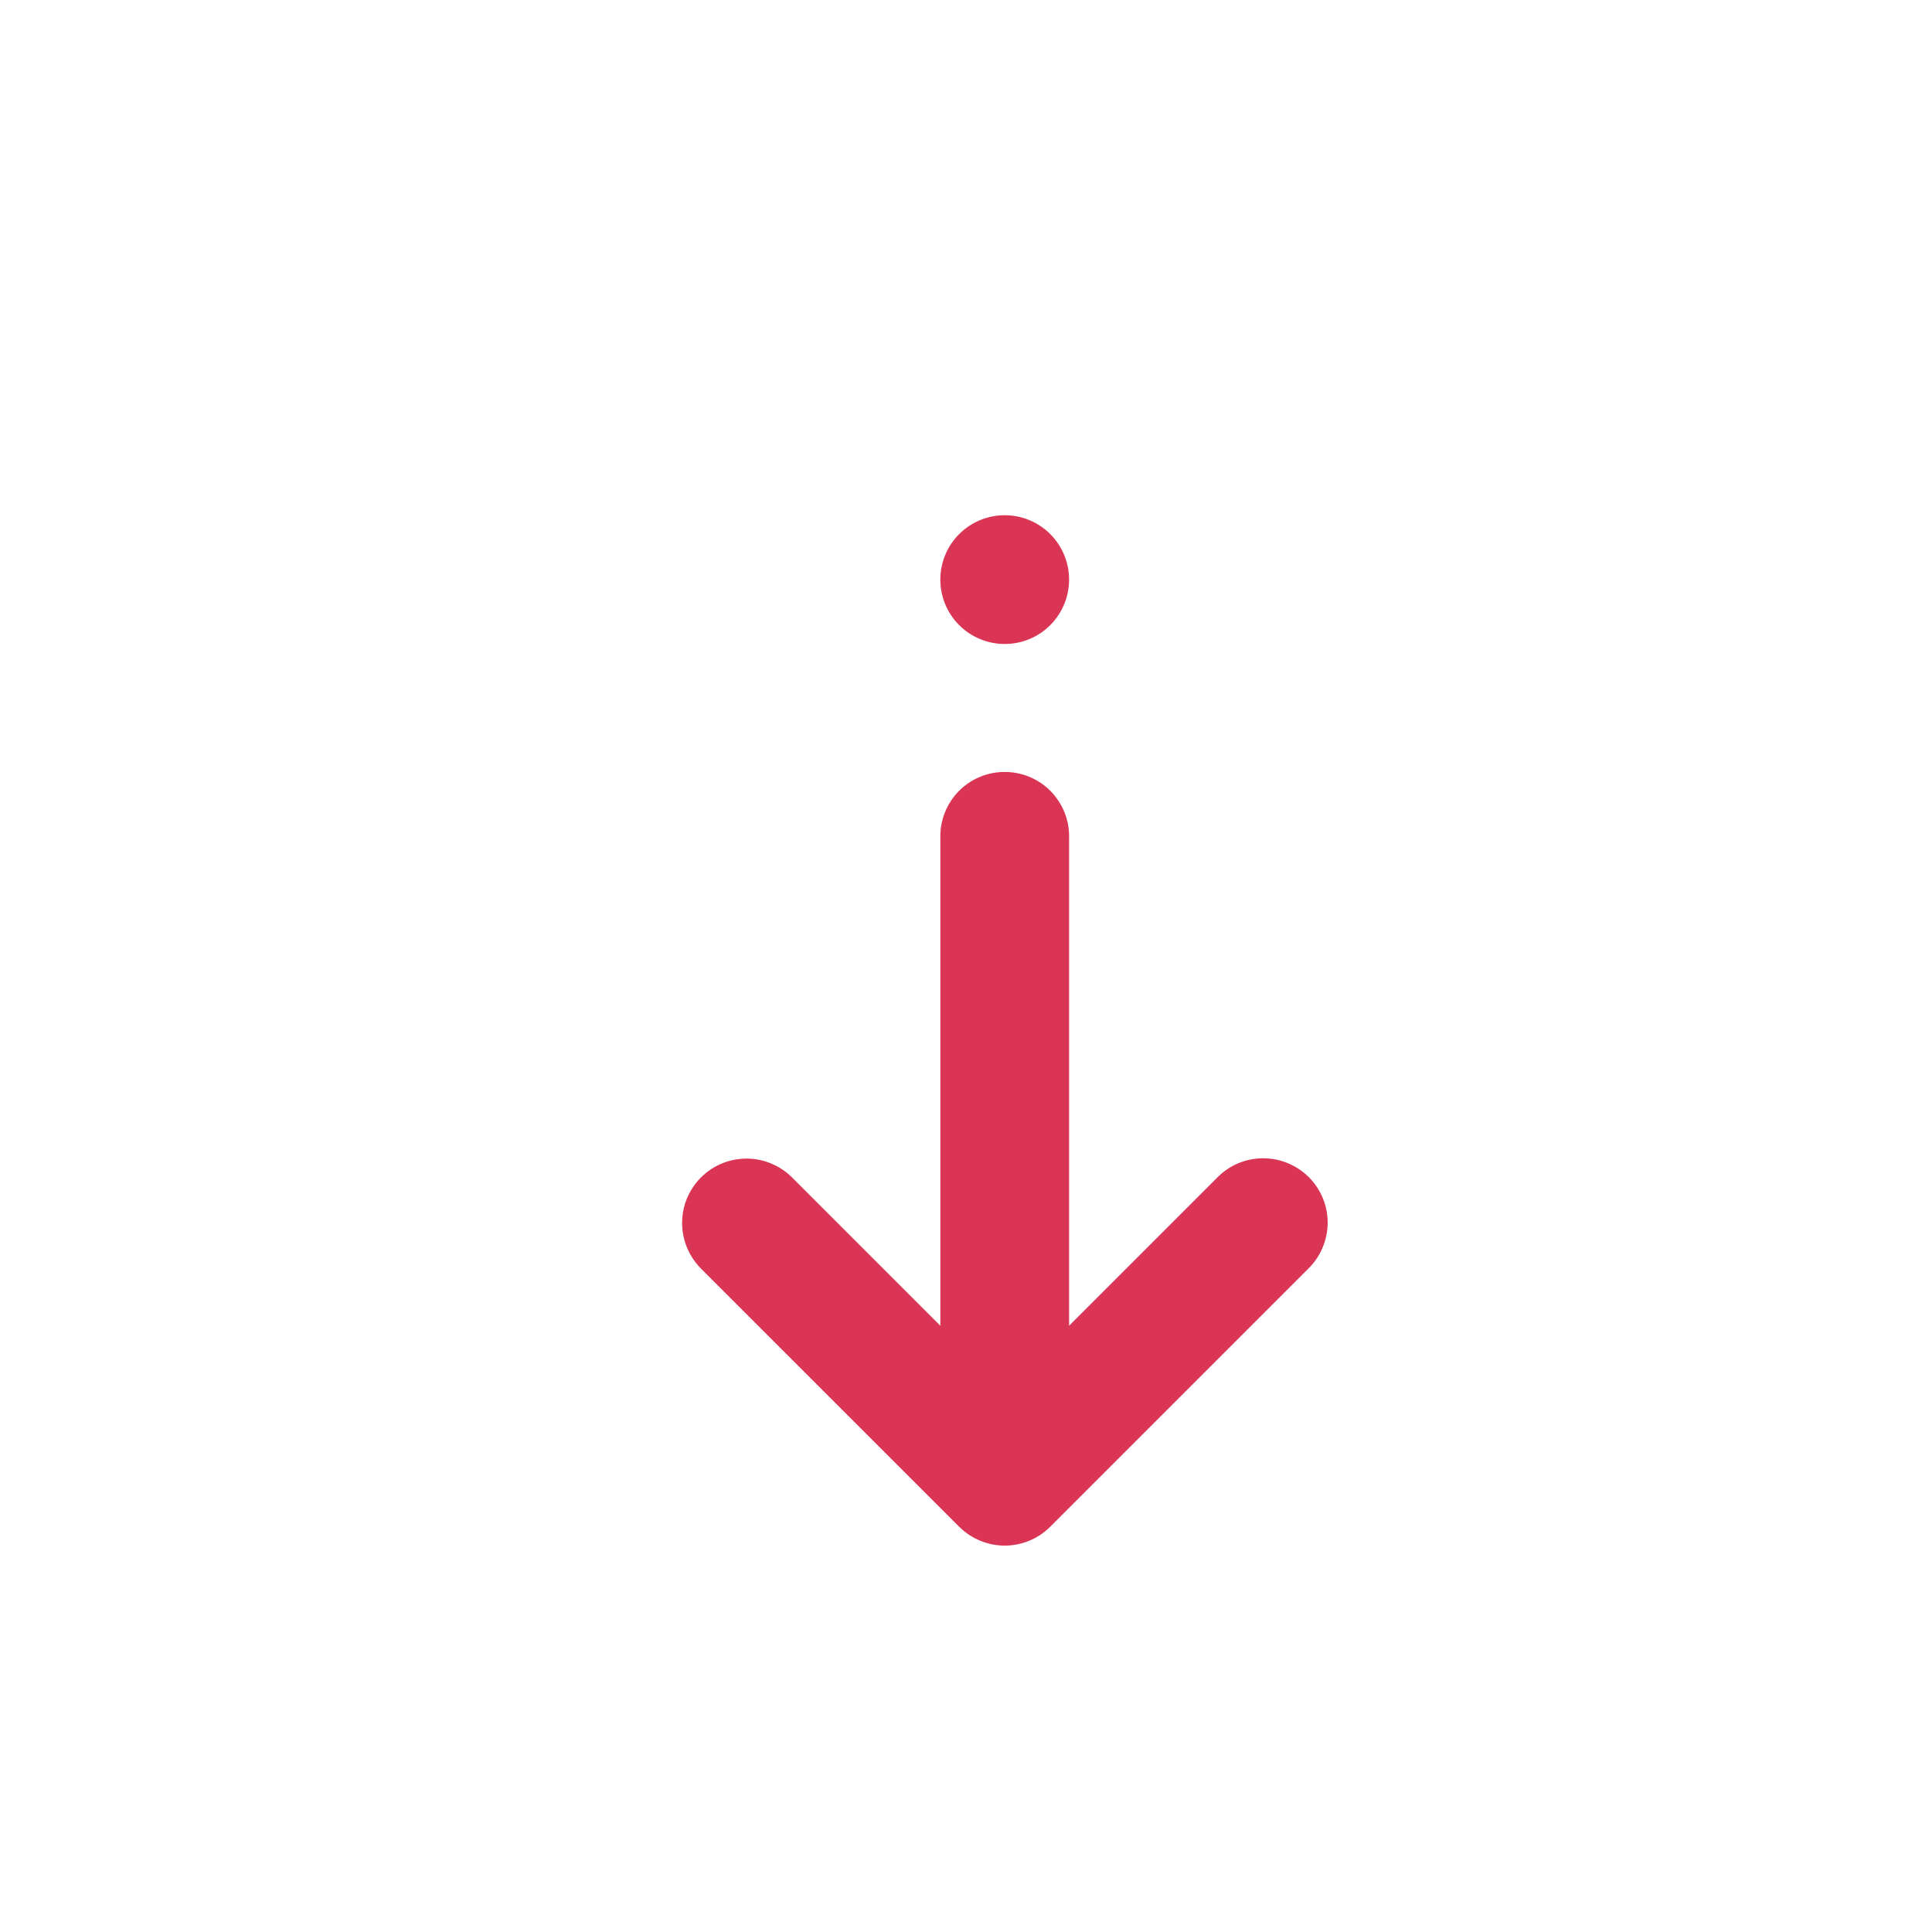
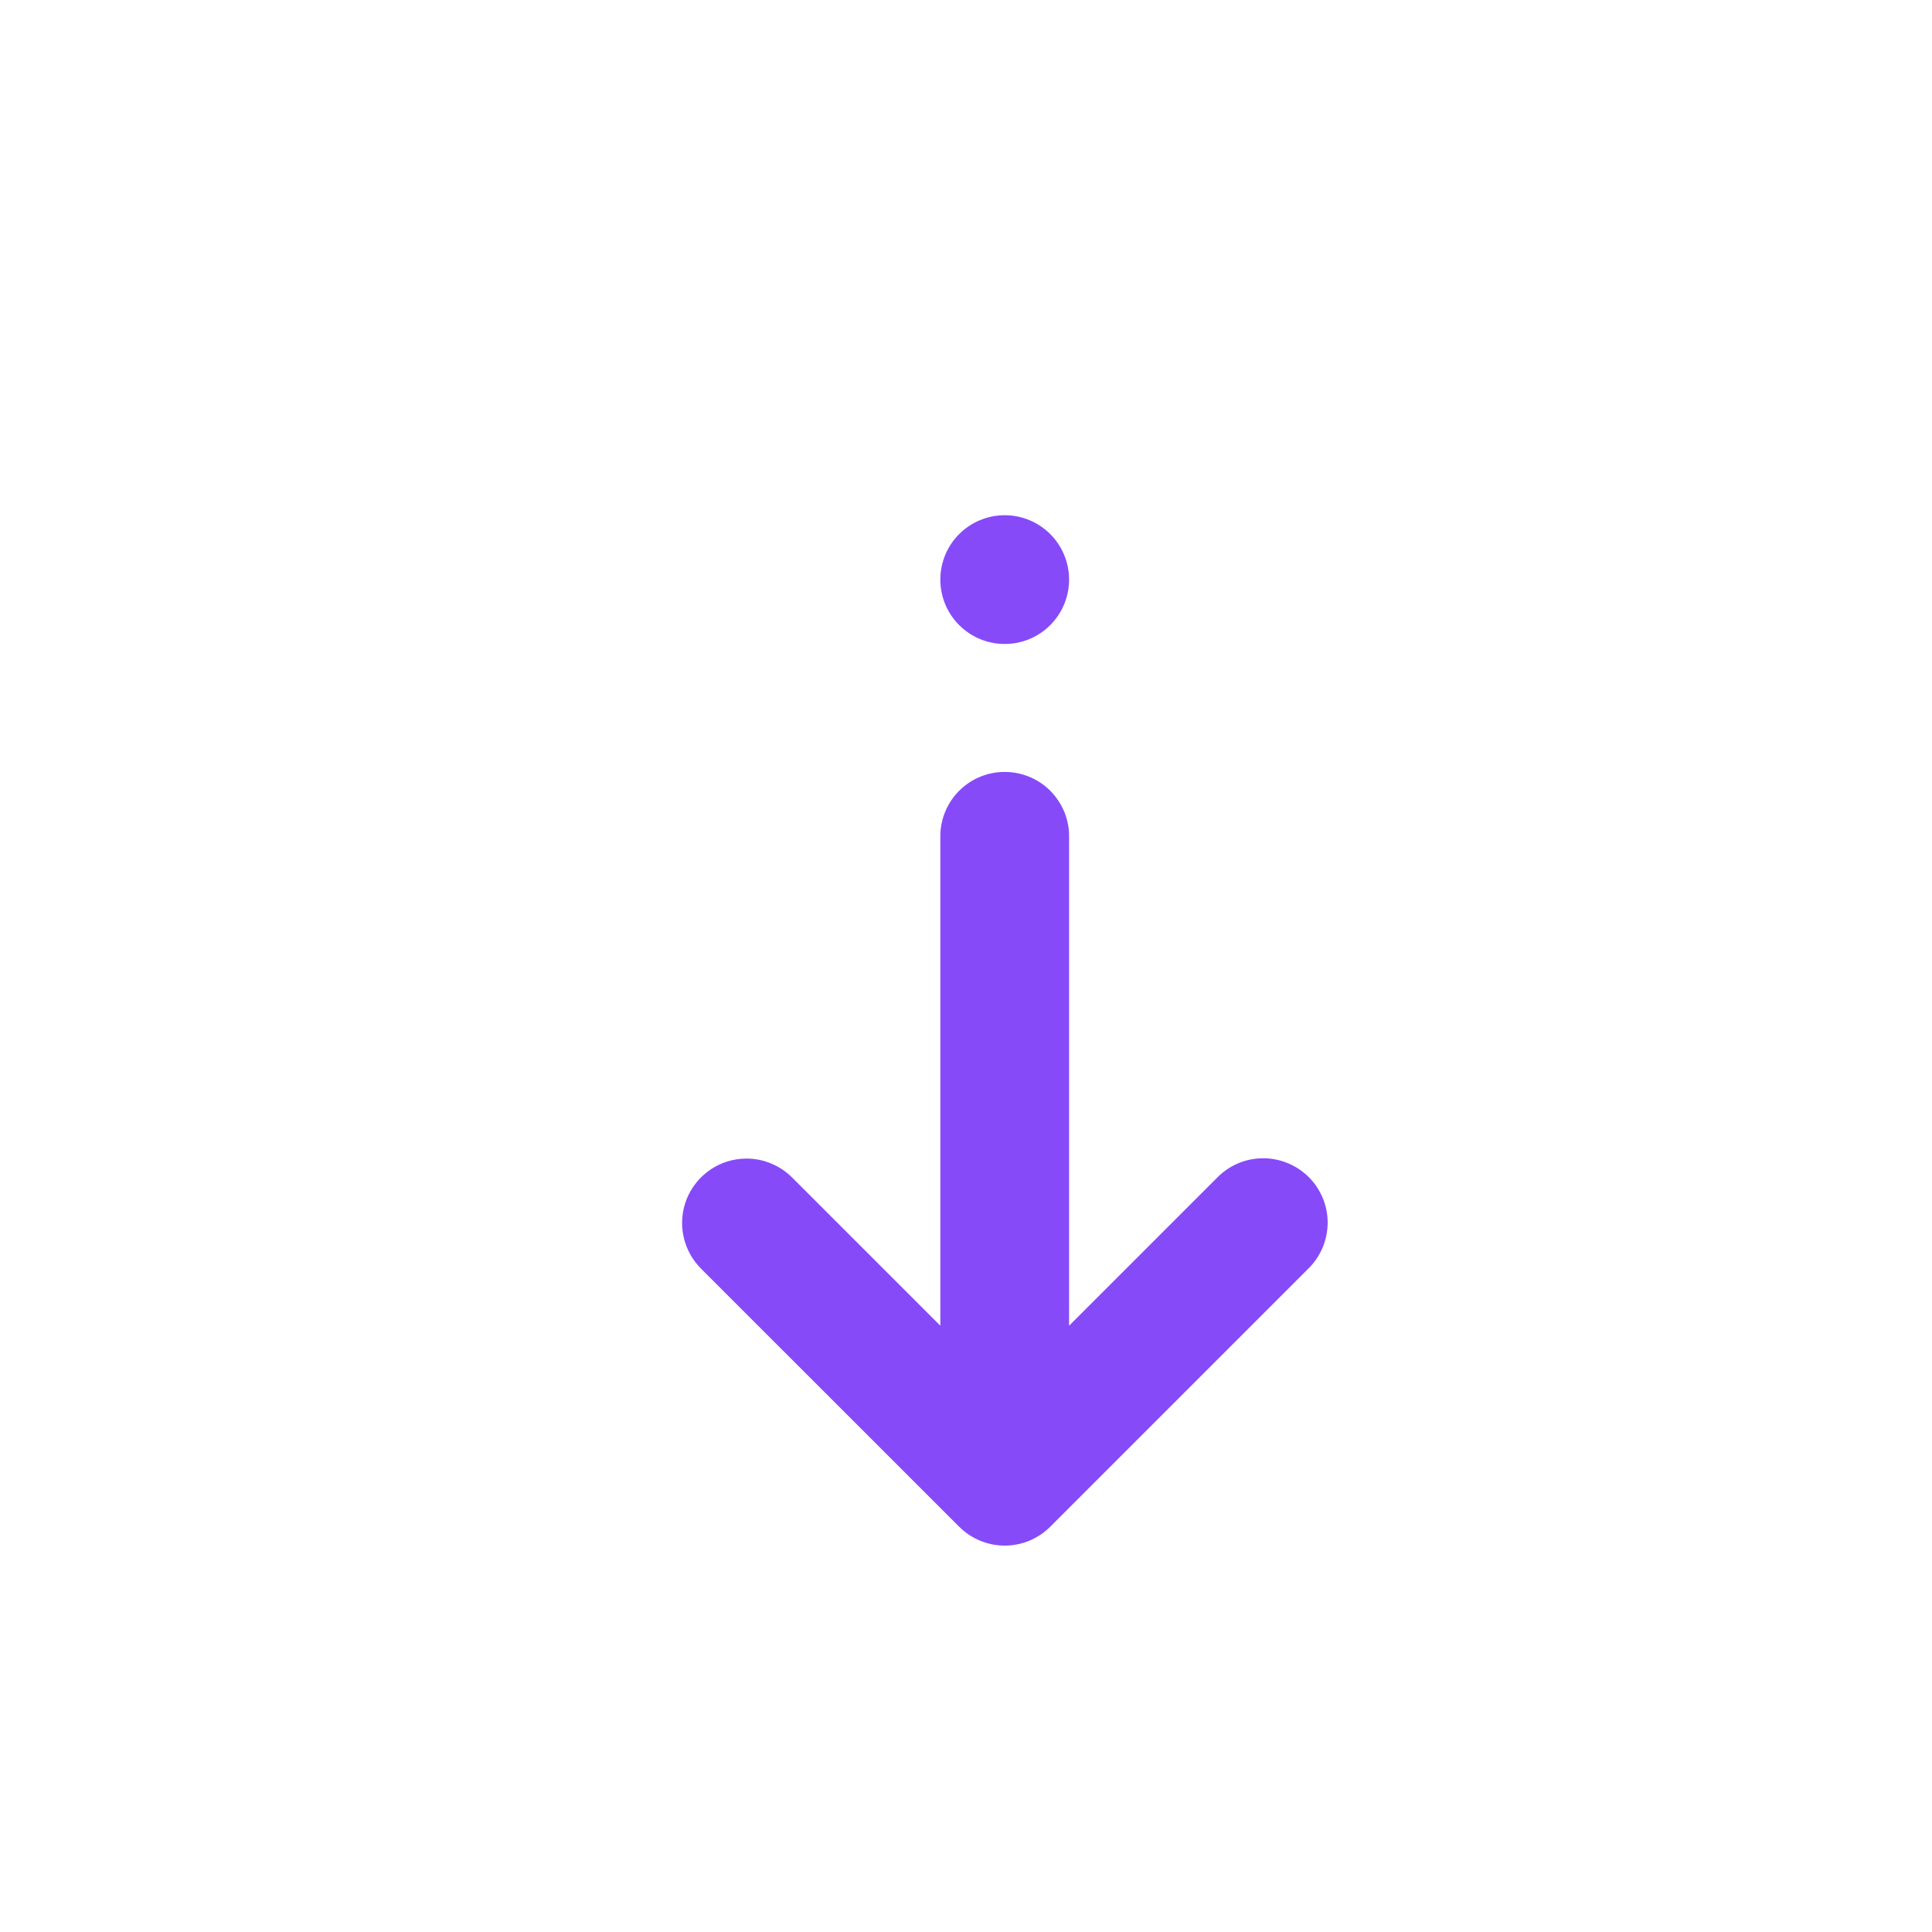
<svg xmlns="http://www.w3.org/2000/svg" width="25" height="25" viewBox="0 0 25 25" fill="none">
-   <path d="M13.001 6.667C12.78 6.667 12.568 6.755 12.412 6.911C12.255 7.067 12.168 7.279 12.168 7.5C12.168 7.721 12.255 7.933 12.412 8.089C12.568 8.246 12.78 8.333 13.001 8.333C13.222 8.333 13.434 8.246 13.59 8.089C13.746 7.933 13.834 7.721 13.834 7.5C13.834 7.279 13.746 7.067 13.59 6.911C13.434 6.755 13.222 6.667 13.001 6.667ZM12.988 9.989C12.767 9.992 12.557 10.083 12.403 10.241C12.249 10.4 12.165 10.613 12.168 10.833V17.155L10.257 15.244C10.179 15.164 10.086 15.101 9.984 15.058C9.881 15.014 9.771 14.992 9.659 14.992C9.494 14.992 9.332 15.041 9.194 15.134C9.057 15.227 8.95 15.358 8.887 15.512C8.825 15.665 8.81 15.834 8.844 15.996C8.878 16.159 8.96 16.307 9.078 16.423L12.412 19.756C12.568 19.912 12.78 20 13.001 20C13.222 20 13.434 19.912 13.59 19.756L16.923 16.423C17.003 16.346 17.067 16.254 17.111 16.152C17.155 16.05 17.178 15.941 17.18 15.83C17.181 15.719 17.16 15.609 17.118 15.506C17.076 15.404 17.014 15.31 16.936 15.232C16.857 15.154 16.764 15.092 16.661 15.05C16.558 15.008 16.449 14.987 16.338 14.988C16.227 14.989 16.117 15.012 16.015 15.056C15.914 15.1 15.822 15.164 15.745 15.244L13.834 17.155V10.833C13.836 10.722 13.815 10.611 13.773 10.508C13.731 10.405 13.668 10.311 13.59 10.232C13.511 10.153 13.417 10.091 13.313 10.049C13.21 10.008 13.099 9.987 12.988 9.989Z" fill="#DA3555" />
+   <path d="M13.001 6.667C12.78 6.667 12.568 6.755 12.412 6.911C12.255 7.067 12.168 7.279 12.168 7.5C12.168 7.721 12.255 7.933 12.412 8.089C12.568 8.246 12.78 8.333 13.001 8.333C13.222 8.333 13.434 8.246 13.59 8.089C13.746 7.933 13.834 7.721 13.834 7.5C13.834 7.279 13.746 7.067 13.59 6.911C13.434 6.755 13.222 6.667 13.001 6.667ZM12.988 9.989C12.767 9.992 12.557 10.083 12.403 10.241C12.249 10.4 12.165 10.613 12.168 10.833V17.155L10.257 15.244C10.179 15.164 10.086 15.101 9.984 15.058C9.881 15.014 9.771 14.992 9.659 14.992C9.494 14.992 9.332 15.041 9.194 15.134C9.057 15.227 8.95 15.358 8.887 15.512C8.825 15.665 8.81 15.834 8.844 15.996C8.878 16.159 8.96 16.307 9.078 16.423L12.412 19.756C12.568 19.912 12.78 20 13.001 20C13.222 20 13.434 19.912 13.59 19.756L16.923 16.423C17.003 16.346 17.067 16.254 17.111 16.152C17.155 16.05 17.178 15.941 17.18 15.83C17.181 15.719 17.16 15.609 17.118 15.506C17.076 15.404 17.014 15.31 16.936 15.232C16.857 15.154 16.764 15.092 16.661 15.05C16.558 15.008 16.449 14.987 16.338 14.988C16.227 14.989 16.117 15.012 16.015 15.056C15.914 15.1 15.822 15.164 15.745 15.244L13.834 17.155V10.833C13.836 10.722 13.815 10.611 13.773 10.508C13.731 10.405 13.668 10.311 13.59 10.232C13.511 10.153 13.417 10.091 13.313 10.049C13.21 10.008 13.099 9.987 12.988 9.989Z" fill="#864AF9" />
</svg>
